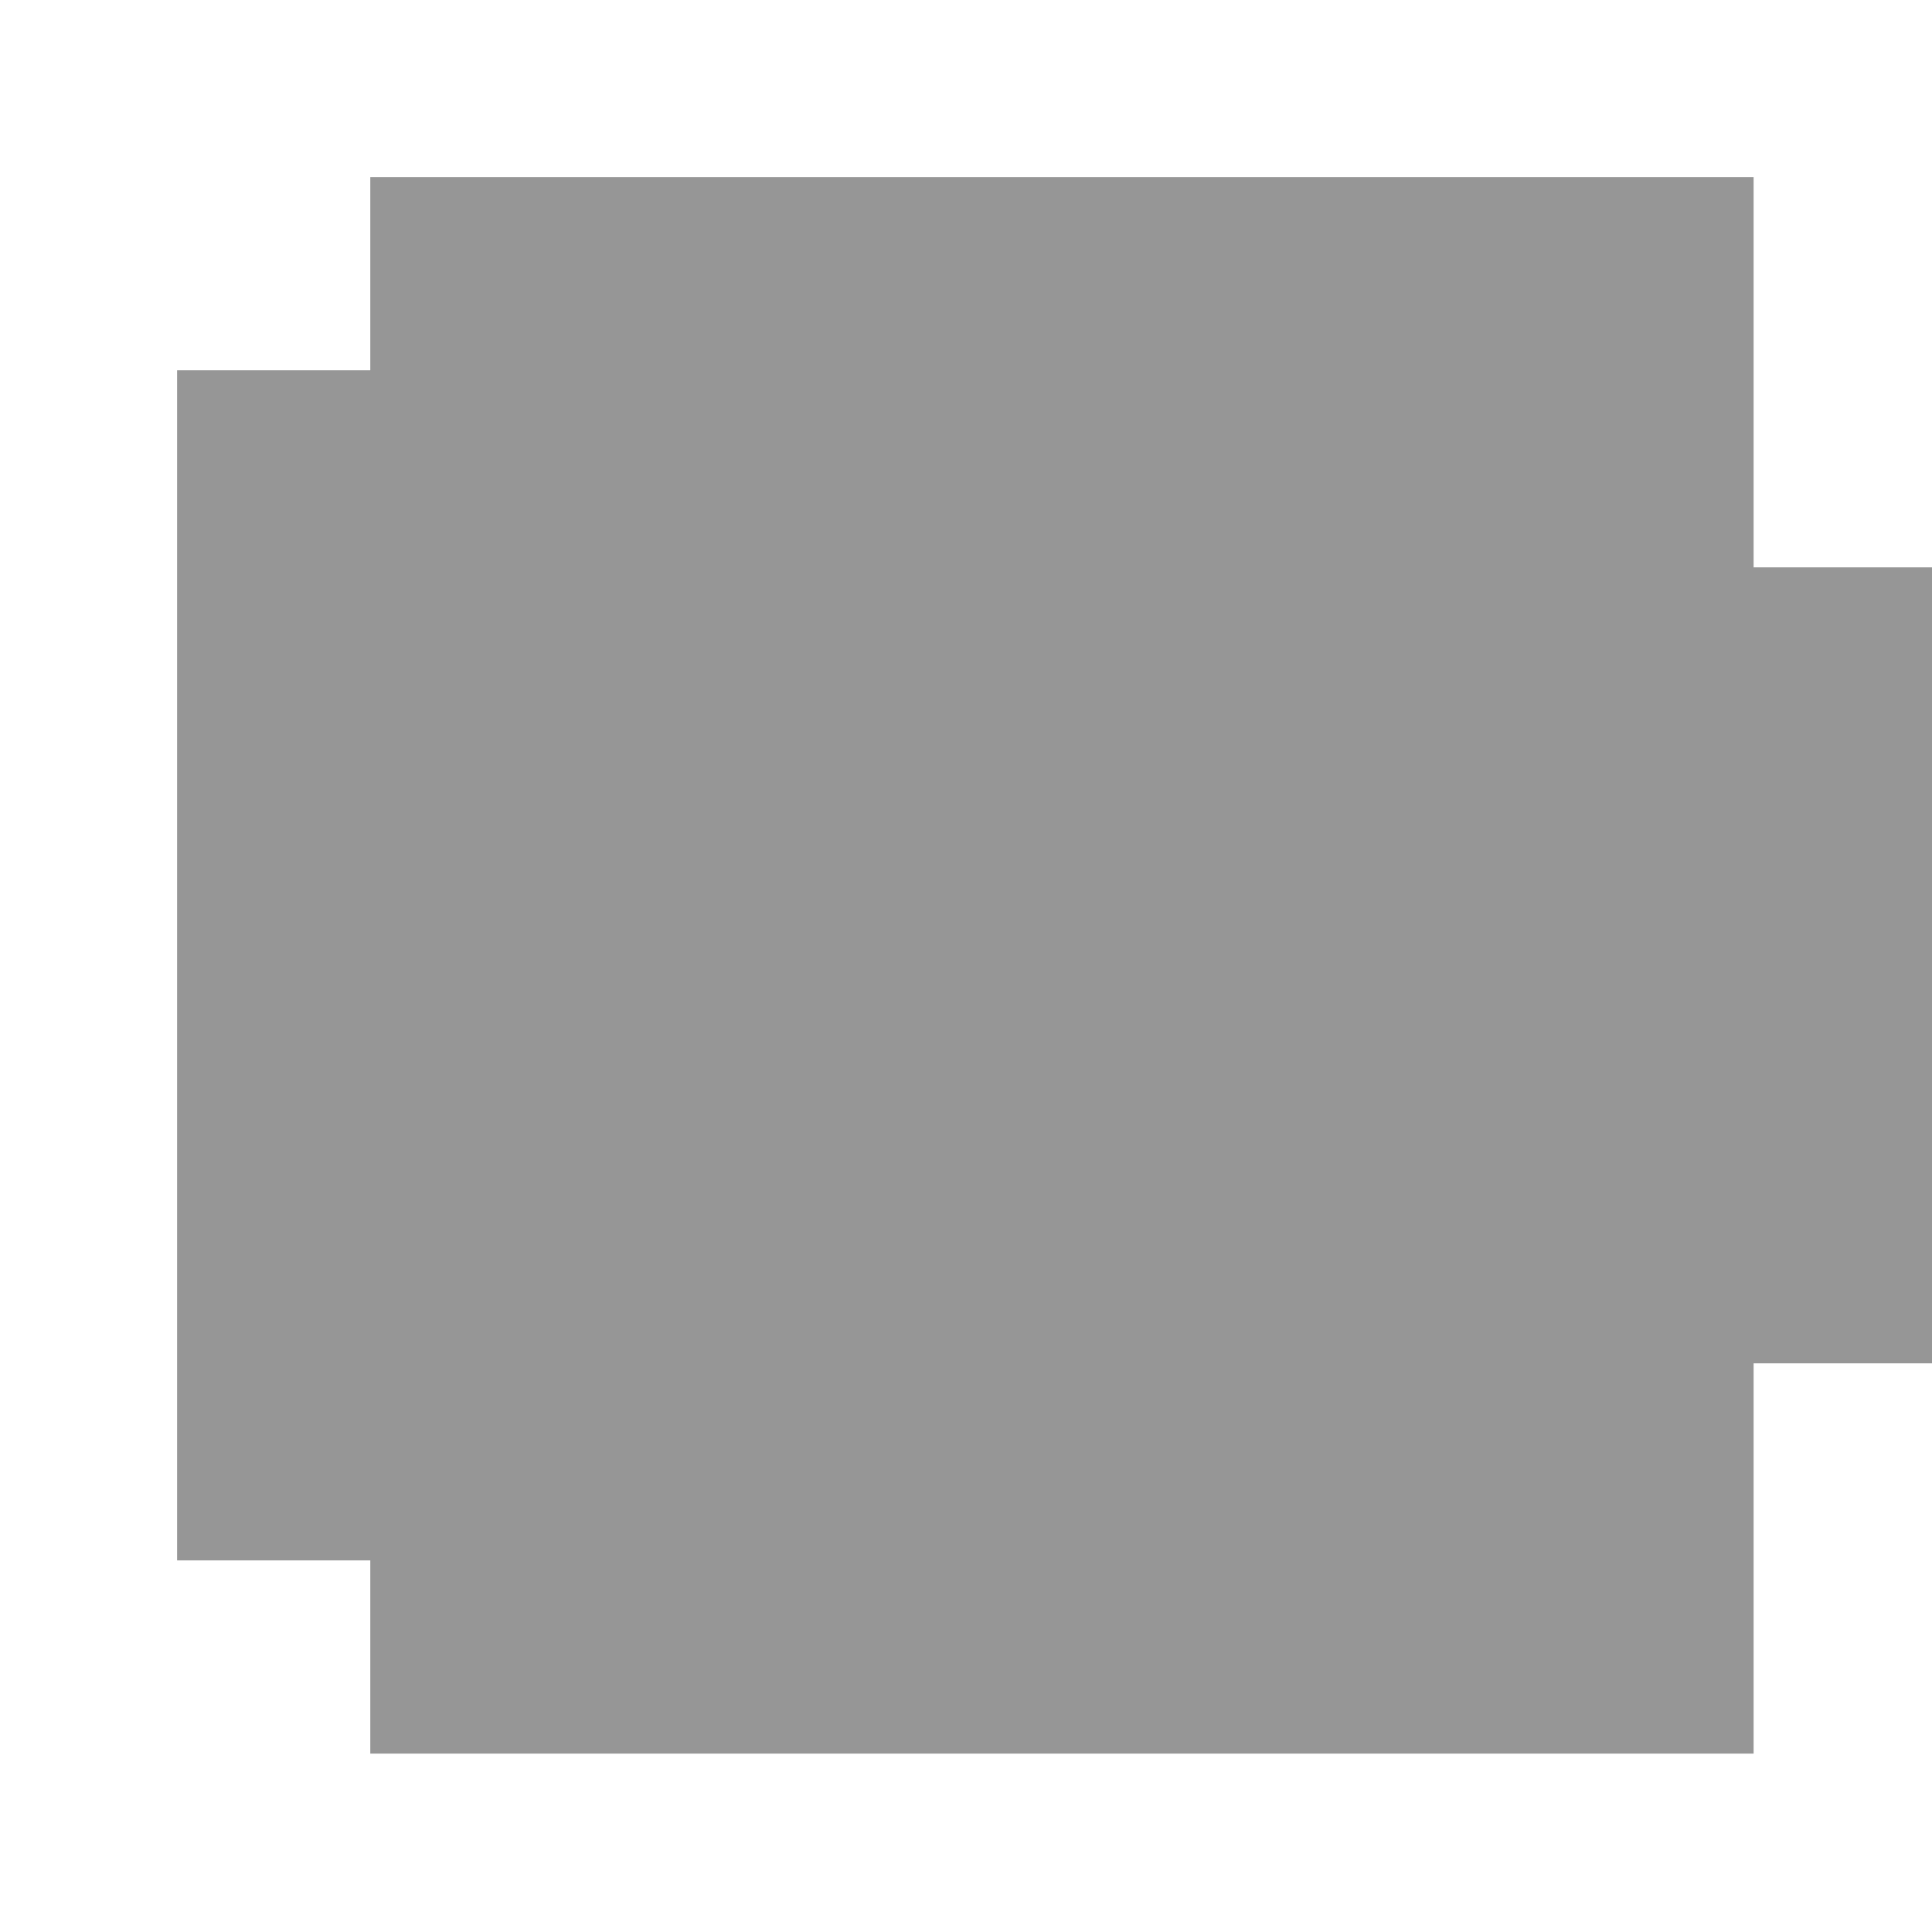
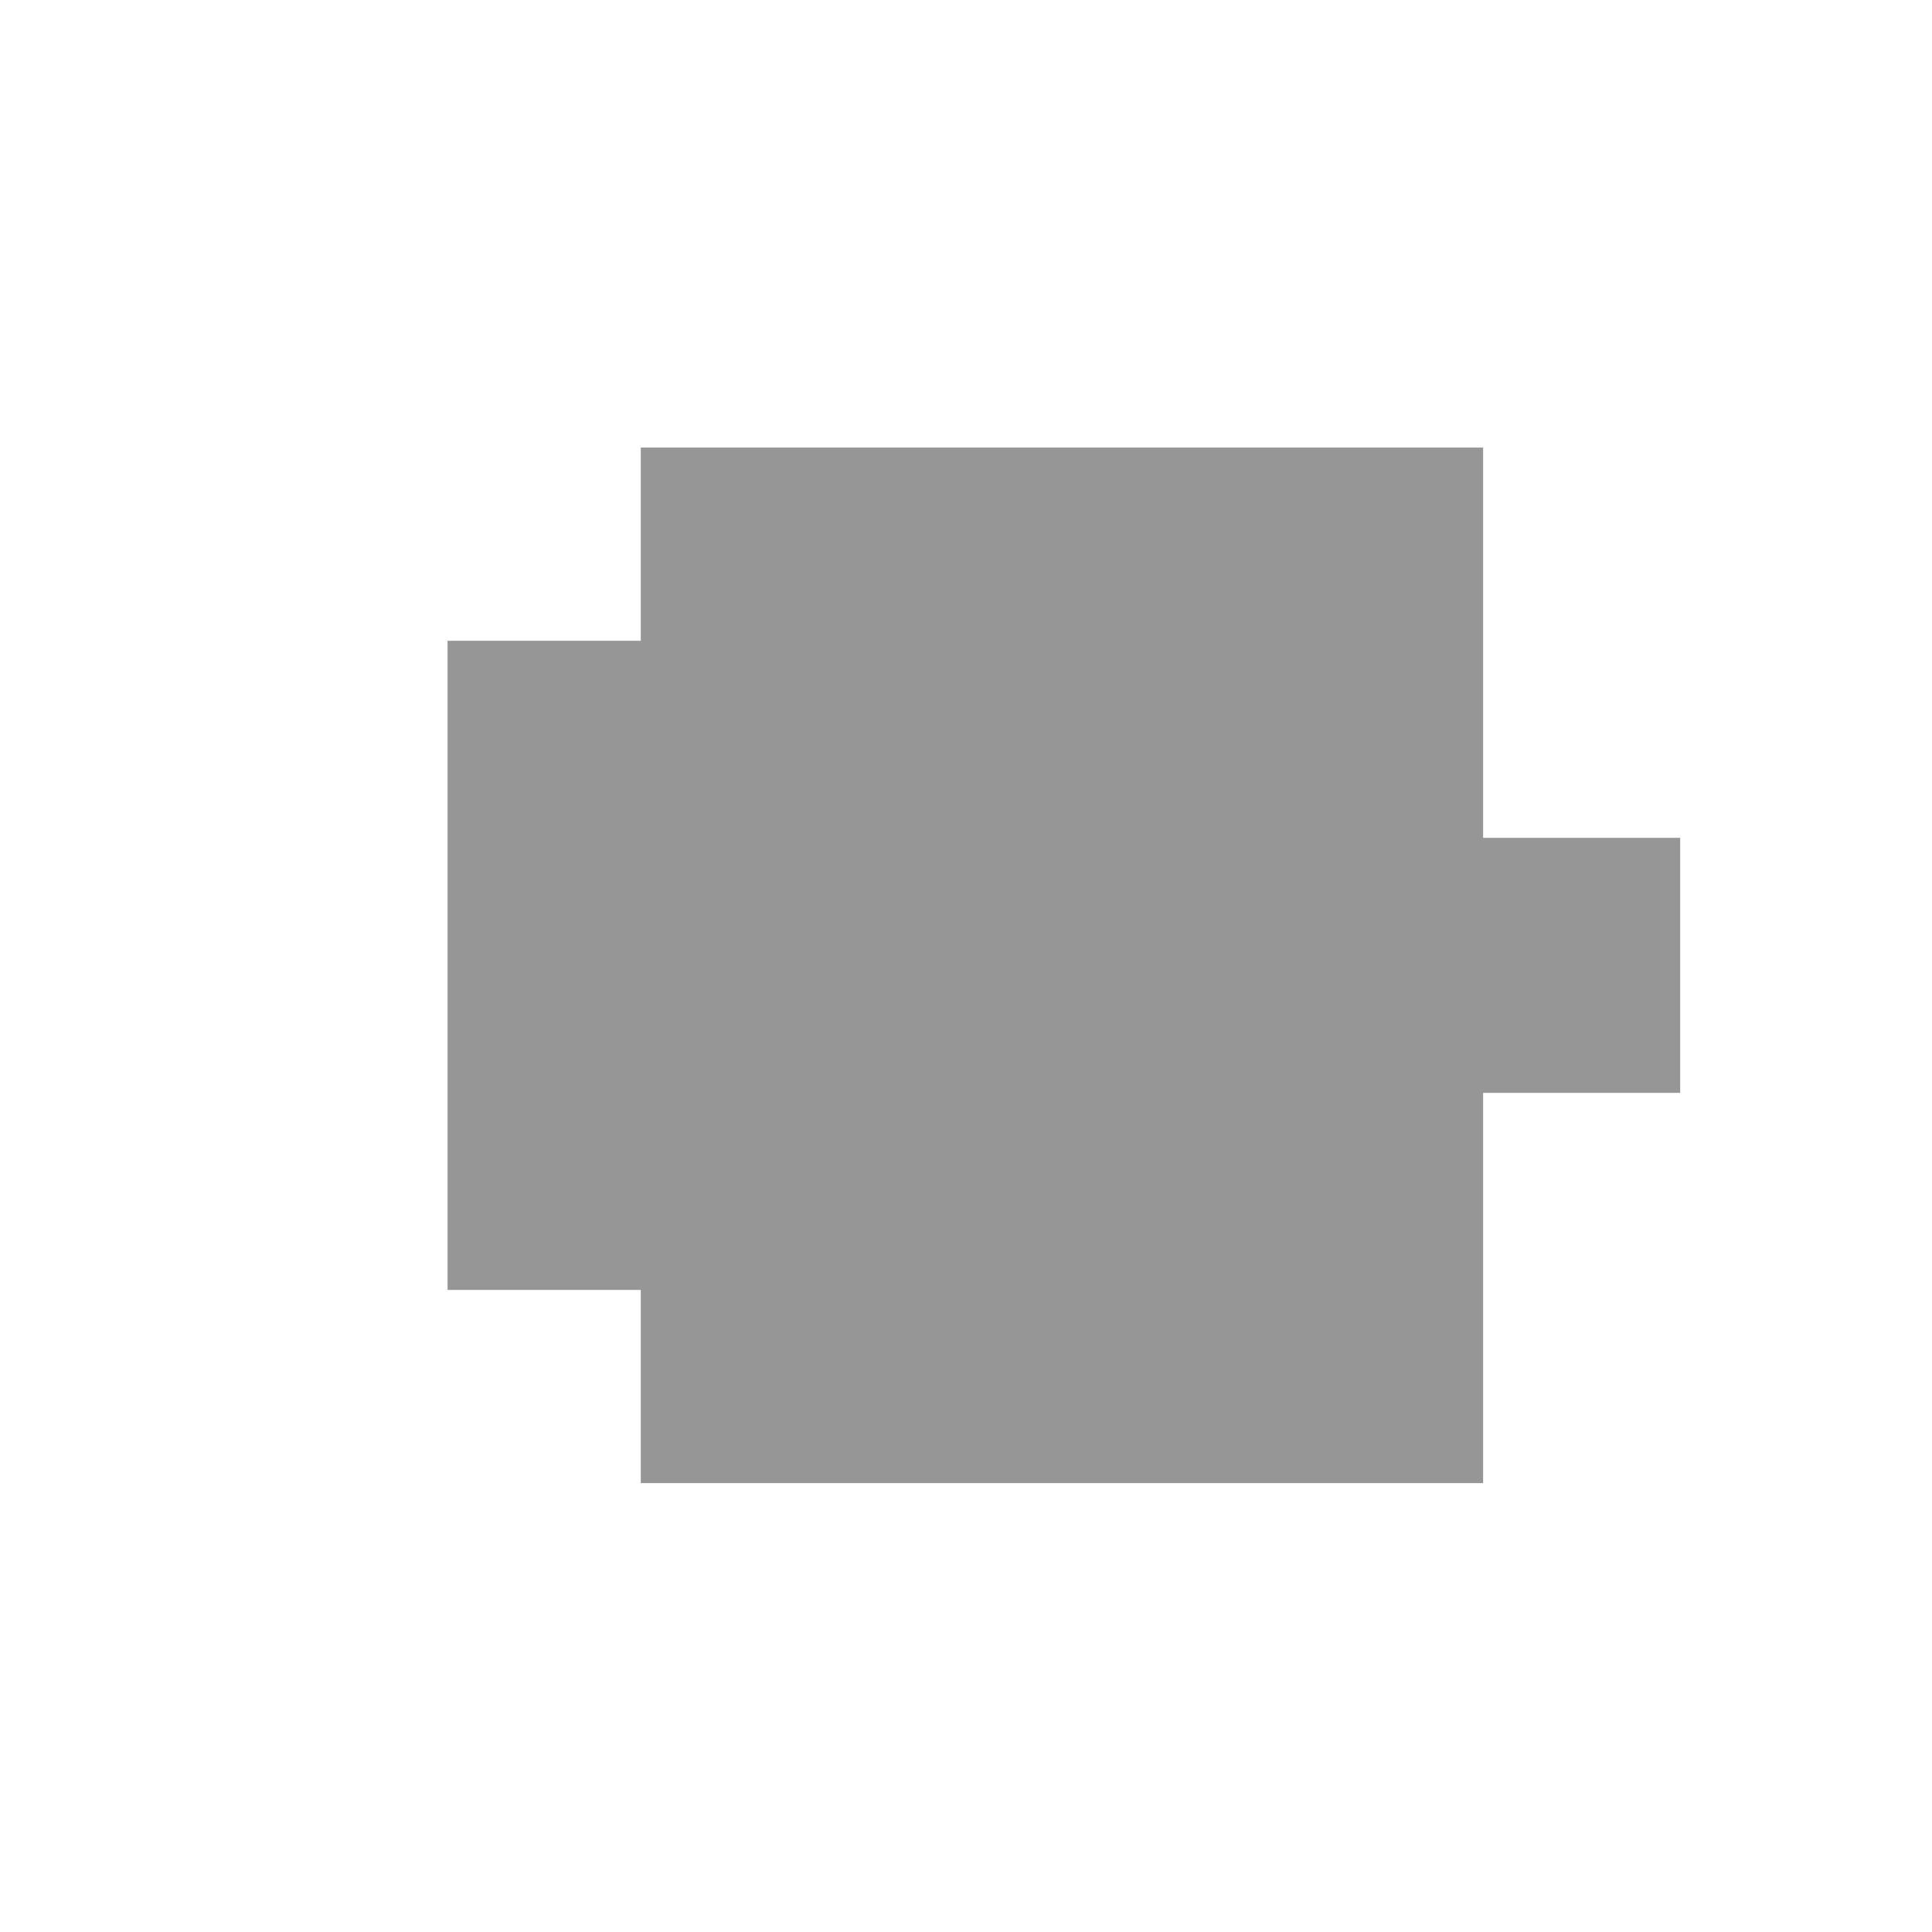
<svg xmlns="http://www.w3.org/2000/svg" width="500" x="0" y="0" height="500" id="/hardmnt/janacek0/ssi/blazek/inst/qgis/cvs/plugins/grass/modules/r.to.vect.area.1">
  <rect width="500" x="0" y="0" height="500" style="stroke:rgb(0,0,0);stroke-width:0;fill:rgb(255,255,255);" />
  <g style="stroke:rgb(0,0,0);stroke-width:0.9;fill:none;">
    <polygon points="376 376 173 376 173 326 123 326 123 173 173 173 173 123 376 123 376 224 427 224 427 275 376 275 376 376" transform="translate(0.331263 0.331263)" style="stroke:rgb(0,0,0);stroke-width:0;fill:rgb(150,150,150);" />
-     <polygon points="376 376 173 376 173 326 123 326 123 173 173 173 173 123 376 123 376 224 427 224 427 275 376 275 376 376" transform="translate(0.331263 0.331263)" style="stroke:rgb(150,150,150);stroke-width:155;fill:none;" />
+     <polygon points="376 376 173 376 173 326 123 326 123 173 173 173 173 123 376 123 376 224 427 224 427 275 376 275 376 376" transform="translate(0.331263 0.331263)" style="stroke:rgb(150,150,150);stroke-width:15;fill:none;" />
  </g>
</svg>
